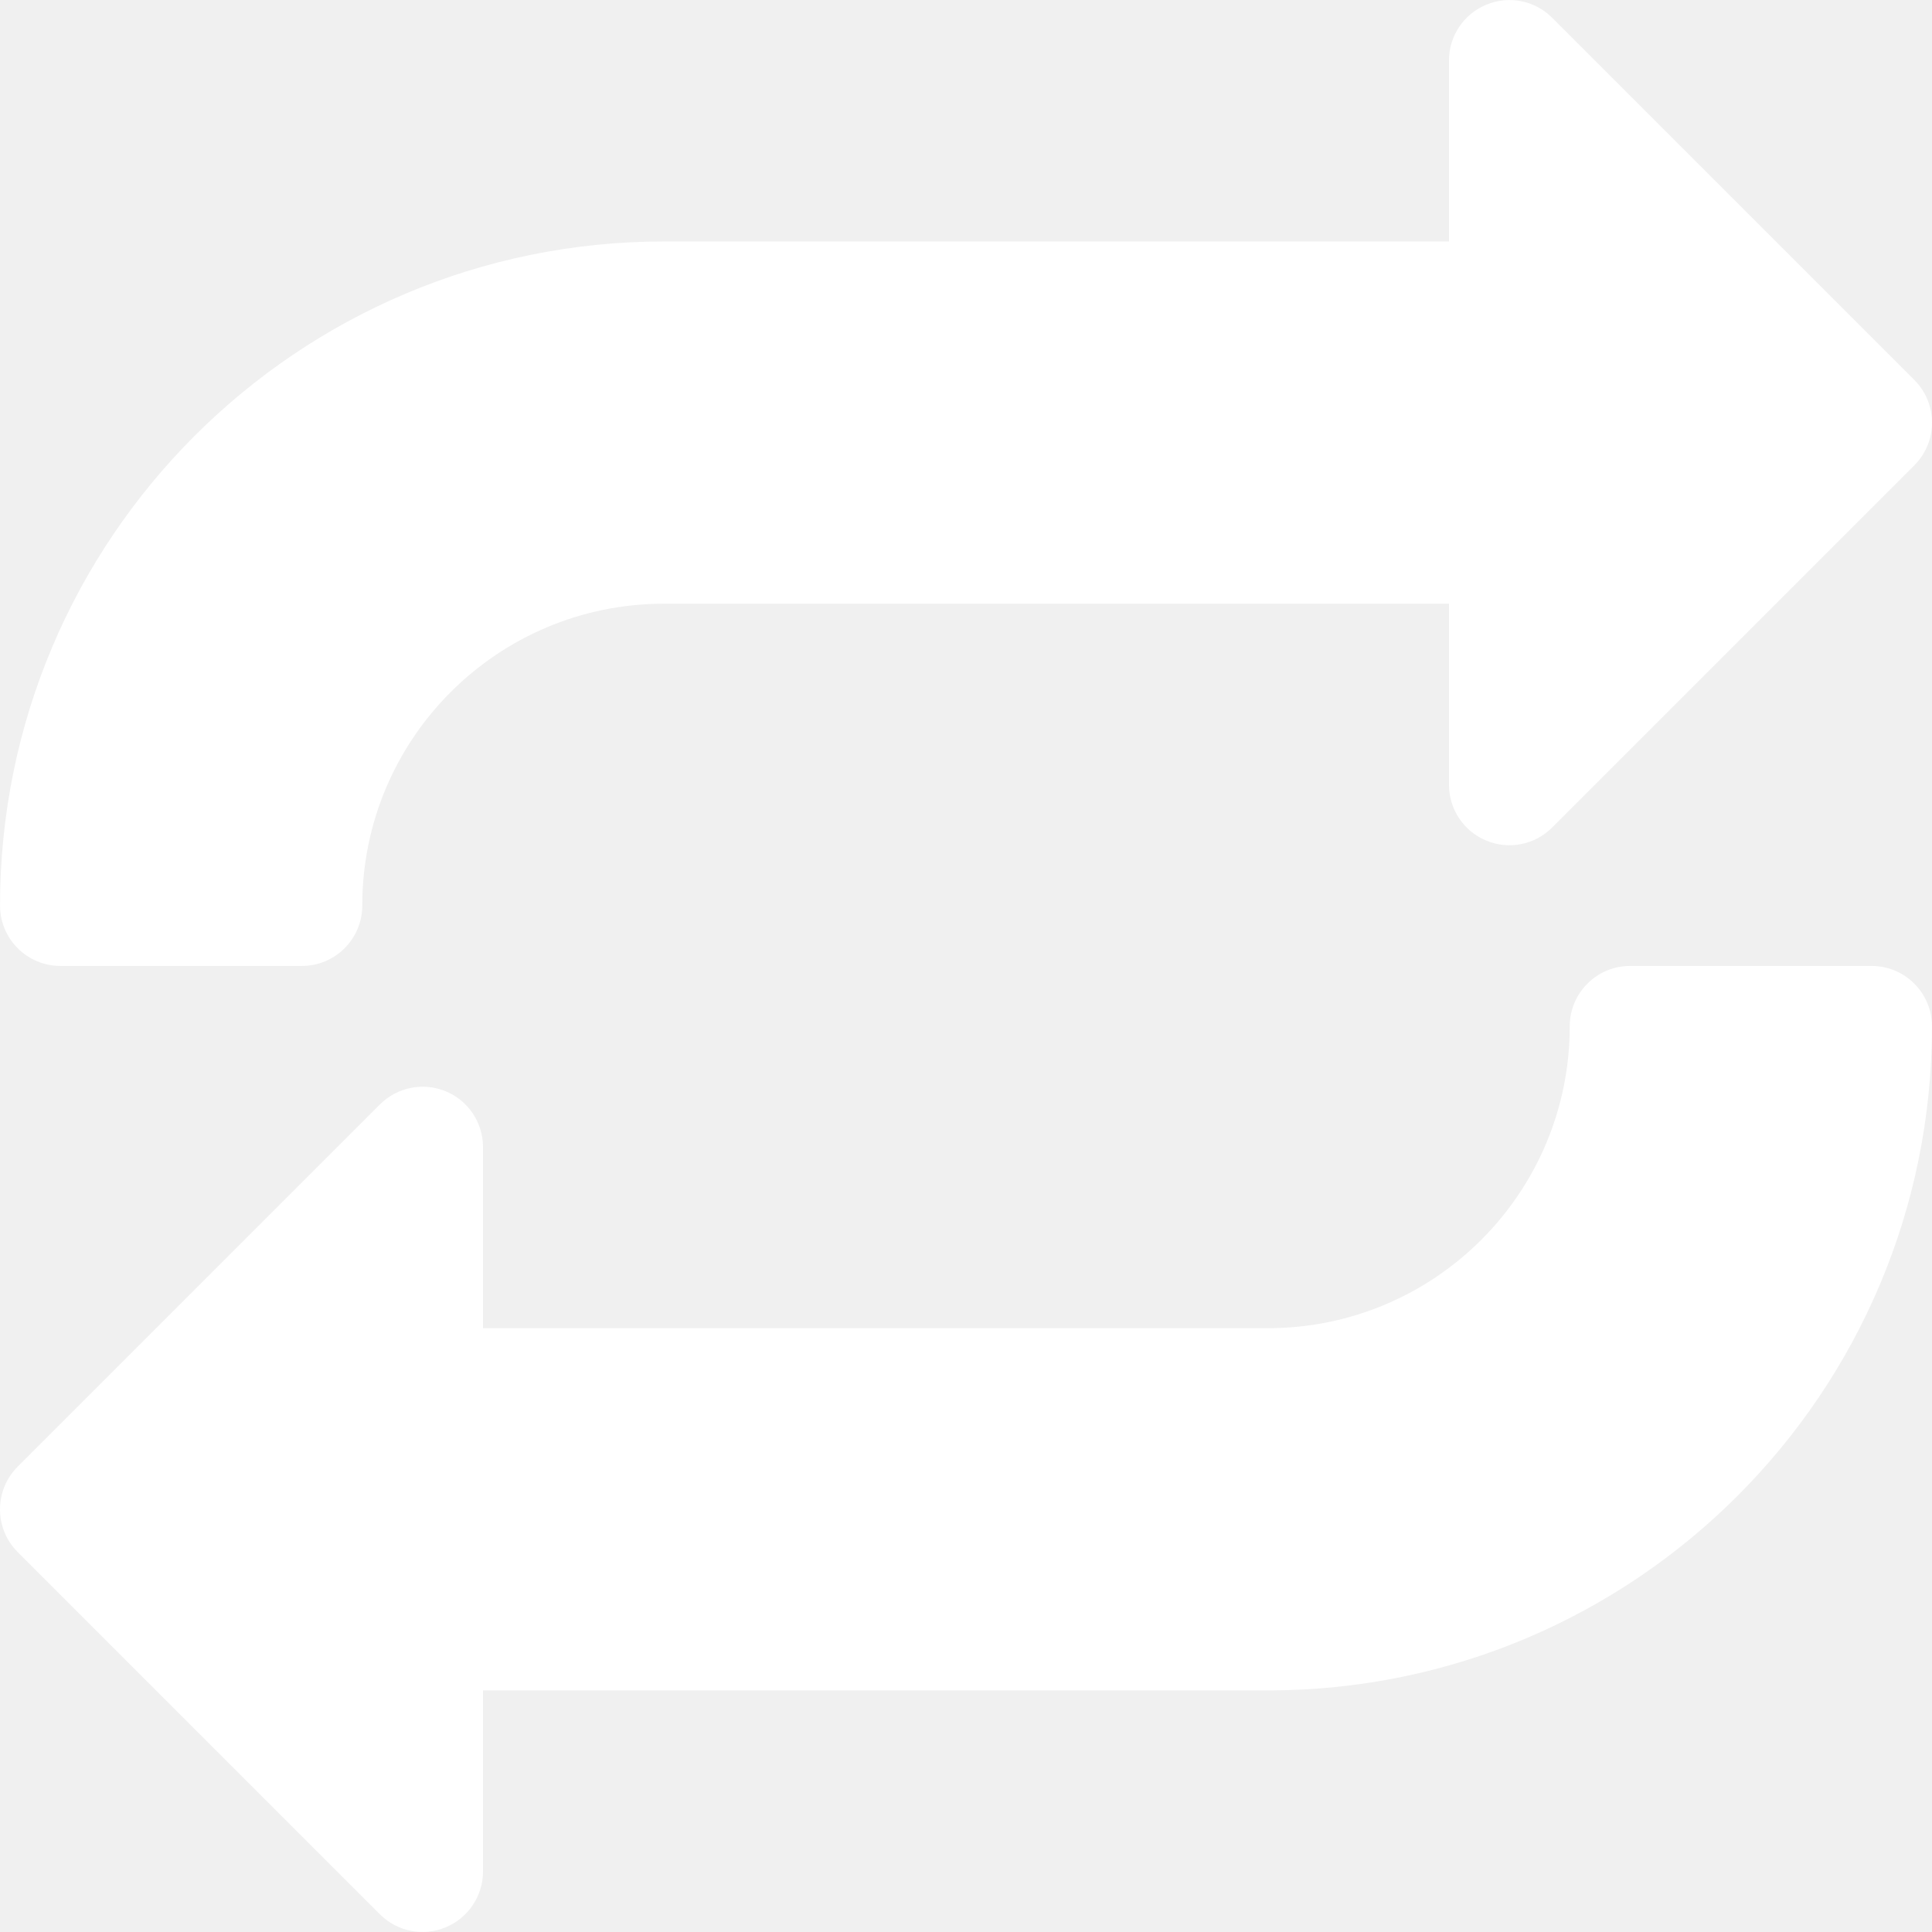
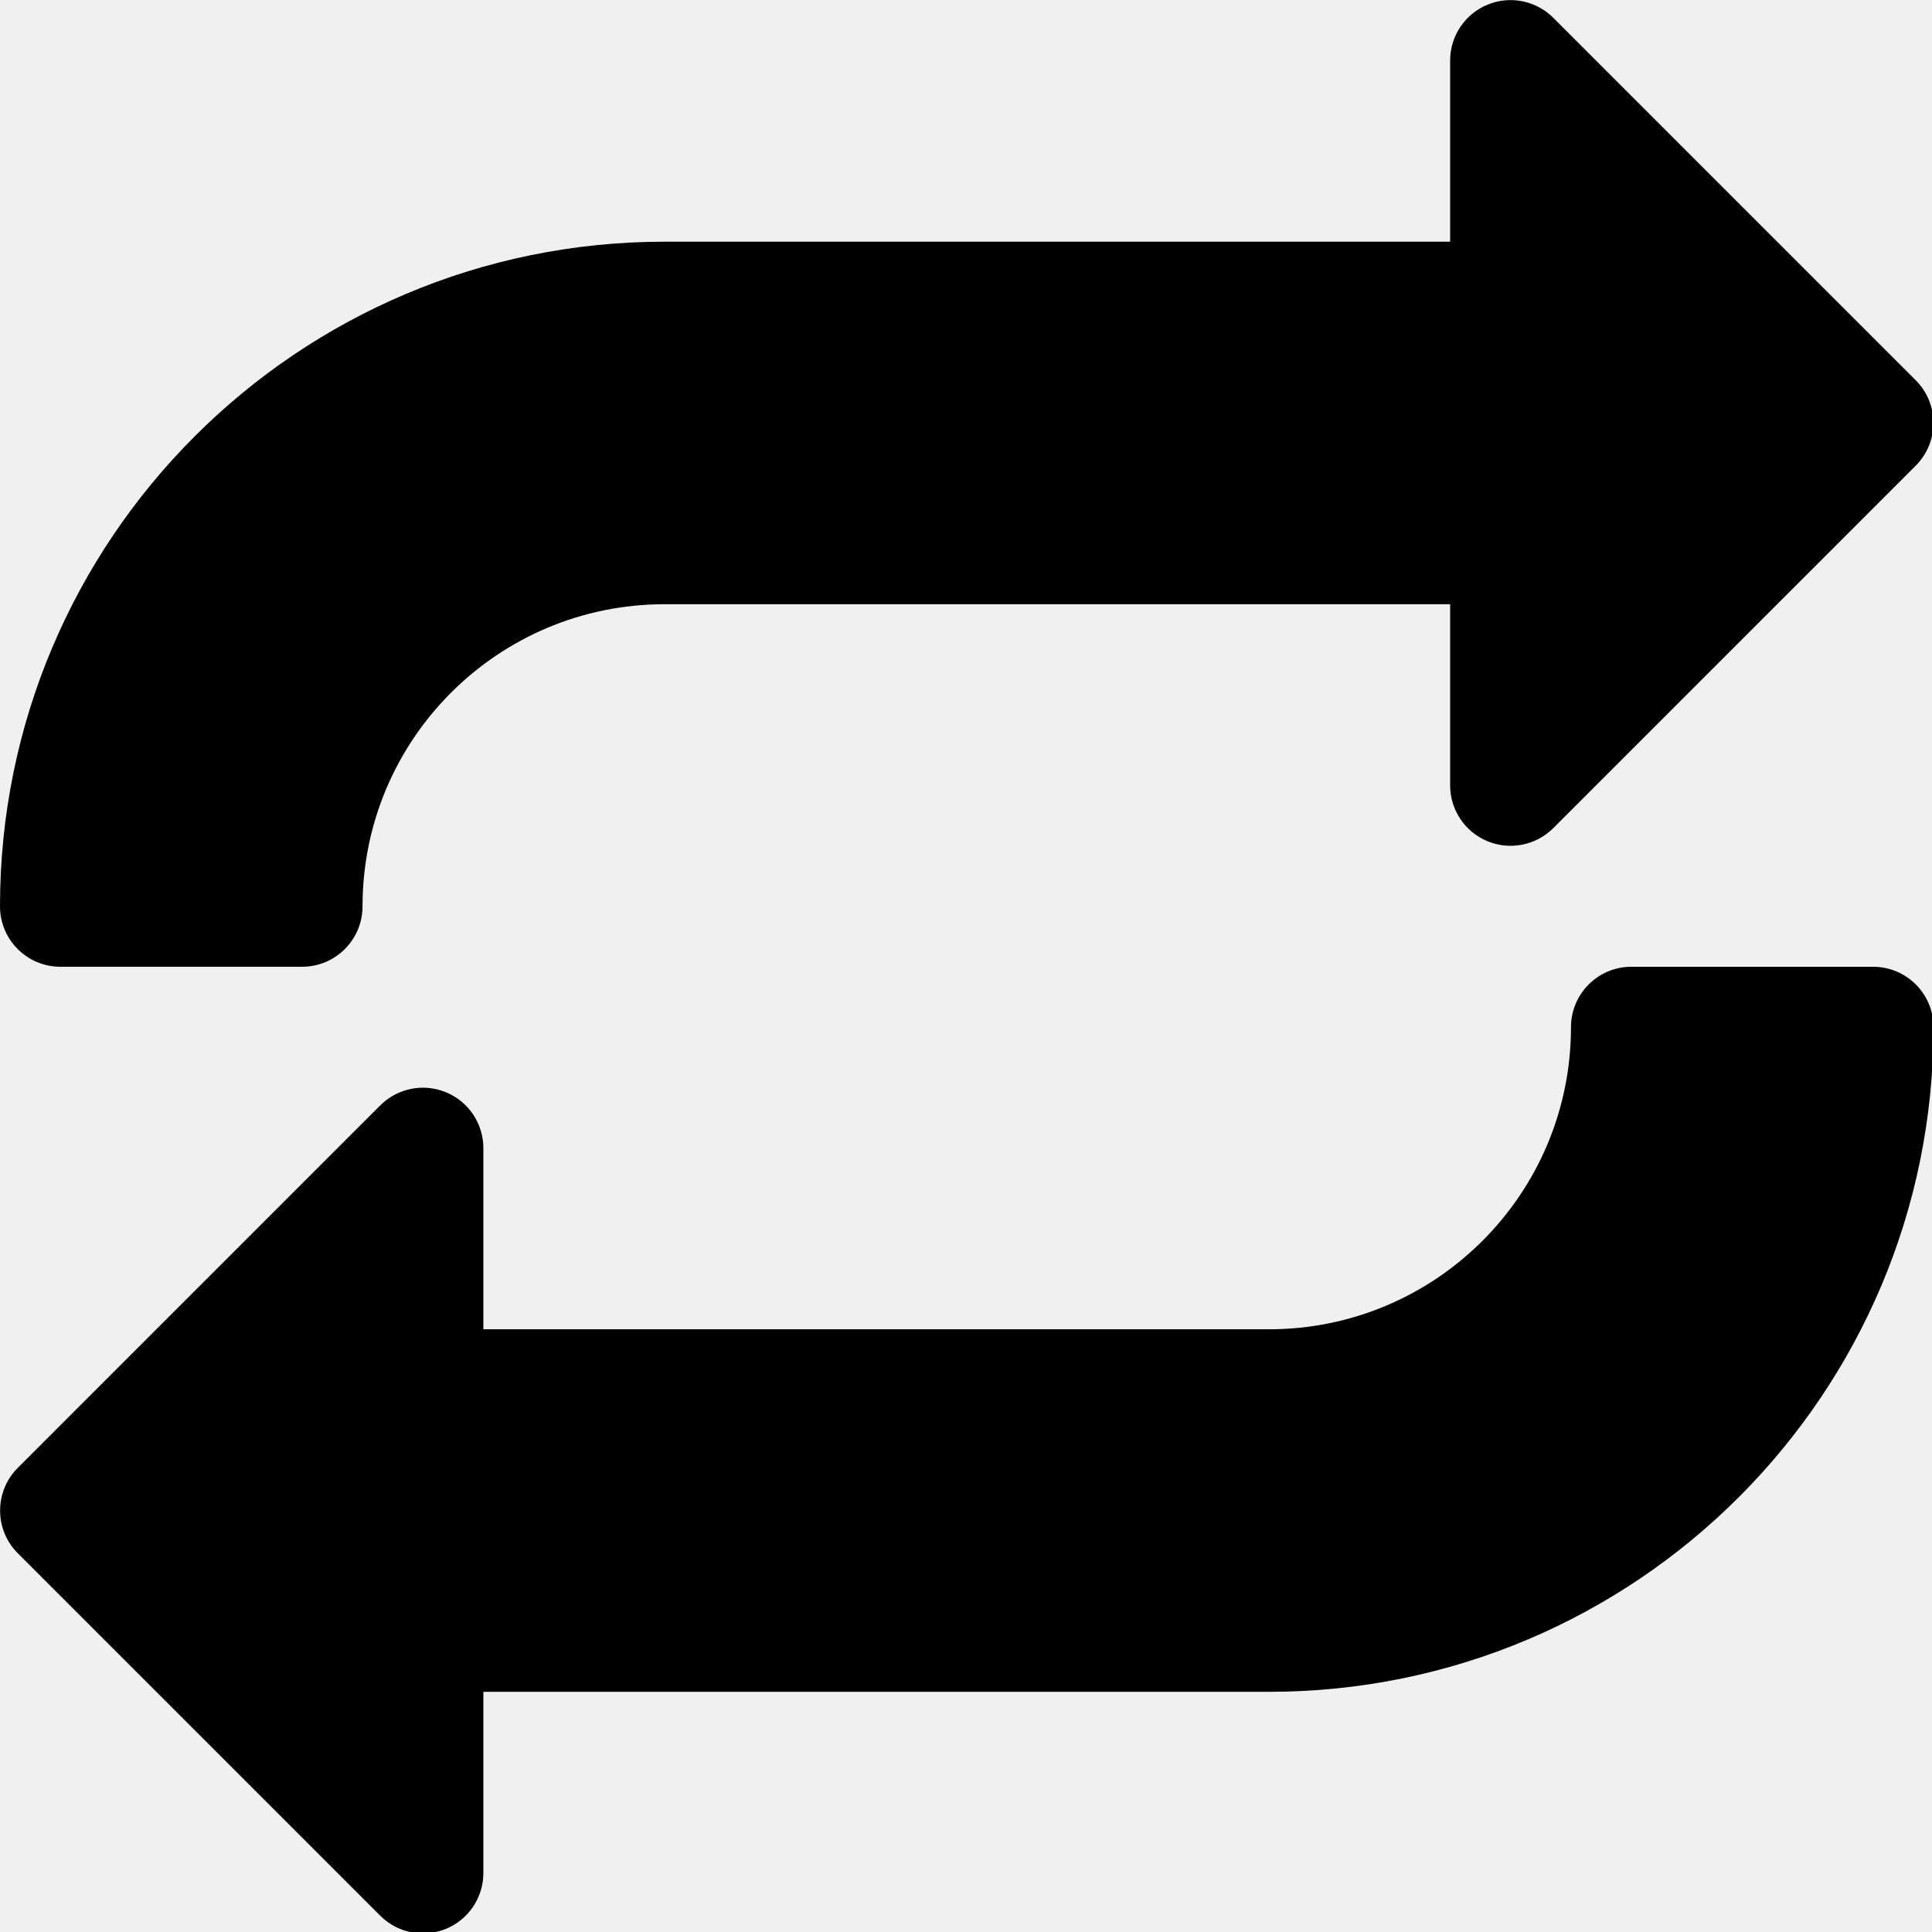
- <svg xmlns="http://www.w3.org/2000/svg" version="1.1" id="Capa_1" x="0px" y="0px" viewBox="0 0 512.016 512.016" style="enable-background:new 0 0 512.016 512.016;" xml:space="preserve" width="512px" height="512px">
-   <g>
-     <g>
-       <path d="M507.336,100.696l-96-96c-4.576-4.576-11.456-5.952-17.44-3.456c-5.984,2.496-9.888,8.288-9.888,14.752v48h-208    c-97.216,0-176,78.784-176,176c0,8.832,7.168,16,16,16h64c8.832,0,16-7.168,16-16c0-44.192,35.808-80,80-80h208v48    c0,6.464,3.904,12.32,9.888,14.784c5.984,2.496,12.864,1.12,17.44-3.456l96-96C513.576,117.08,513.576,106.936,507.336,100.696z" fill="#FFFFFF" />
-     </g>
-   </g>
-   <g>
-     <g>
-       <path d="M496.008,255.992h-64c-8.832,0-16,7.168-16,16c0,44.192-35.808,80-80,80h-208v-48c0-6.464-3.904-12.32-9.888-14.784    s-12.832-1.088-17.44,3.488l-96,96c-6.24,6.24-6.24,16.384,0,22.624l96,96c4.576,4.576,11.456,5.952,17.44,3.456    s9.888-8.32,9.888-14.784v-48h208c97.216,0,176-78.784,176-176C512.008,263.16,504.84,255.992,496.008,255.992z" fill="#FFFFFF" />
-     </g>
-   </g>
-   <g>
- </g>
-   <g>
- </g>
-   <g>
- </g>
-   <g>
- </g>
-   <g>
- </g>
-   <g>
- </g>
-   <g>
- </g>
-   <g>
- </g>
-   <g>
- </g>
-   <g>
- </g>
-   <g>
- </g>
-   <g>
- </g>
-   <g>
- </g>
-   <g>
- </g>
-   <g>
- </g>
+ <svg xmlns="http://www.w3.org/2000/svg" id="Repeat" viewBox="0 0 511.6 511.6">
+   <path d="M507.3 100.7l-96-96A16 16 0 0 0 384 16v48H176A176 176 0 0 0 0 240a16 16 0 0 0 16 16h64a16 16 0 0 0 16-16 80 80 0 0 1 80-80h208v48a16 16 0 0 0 27.3 11.3l96-96a16 16 0 0 0 0-22.6zM496 256h-64a16 16 0 0 0-16 16 80 80 0 0 1-80 80H128v-48a16 16 0 0 0-27.3-11.3l-96 96a16 16 0 0 0 0 22.6l96 96A16 16 0 0 0 128 496v-48h208a176 176 0 0 0 176-176 16 16 0 0 0-16-16z" />
</svg>
